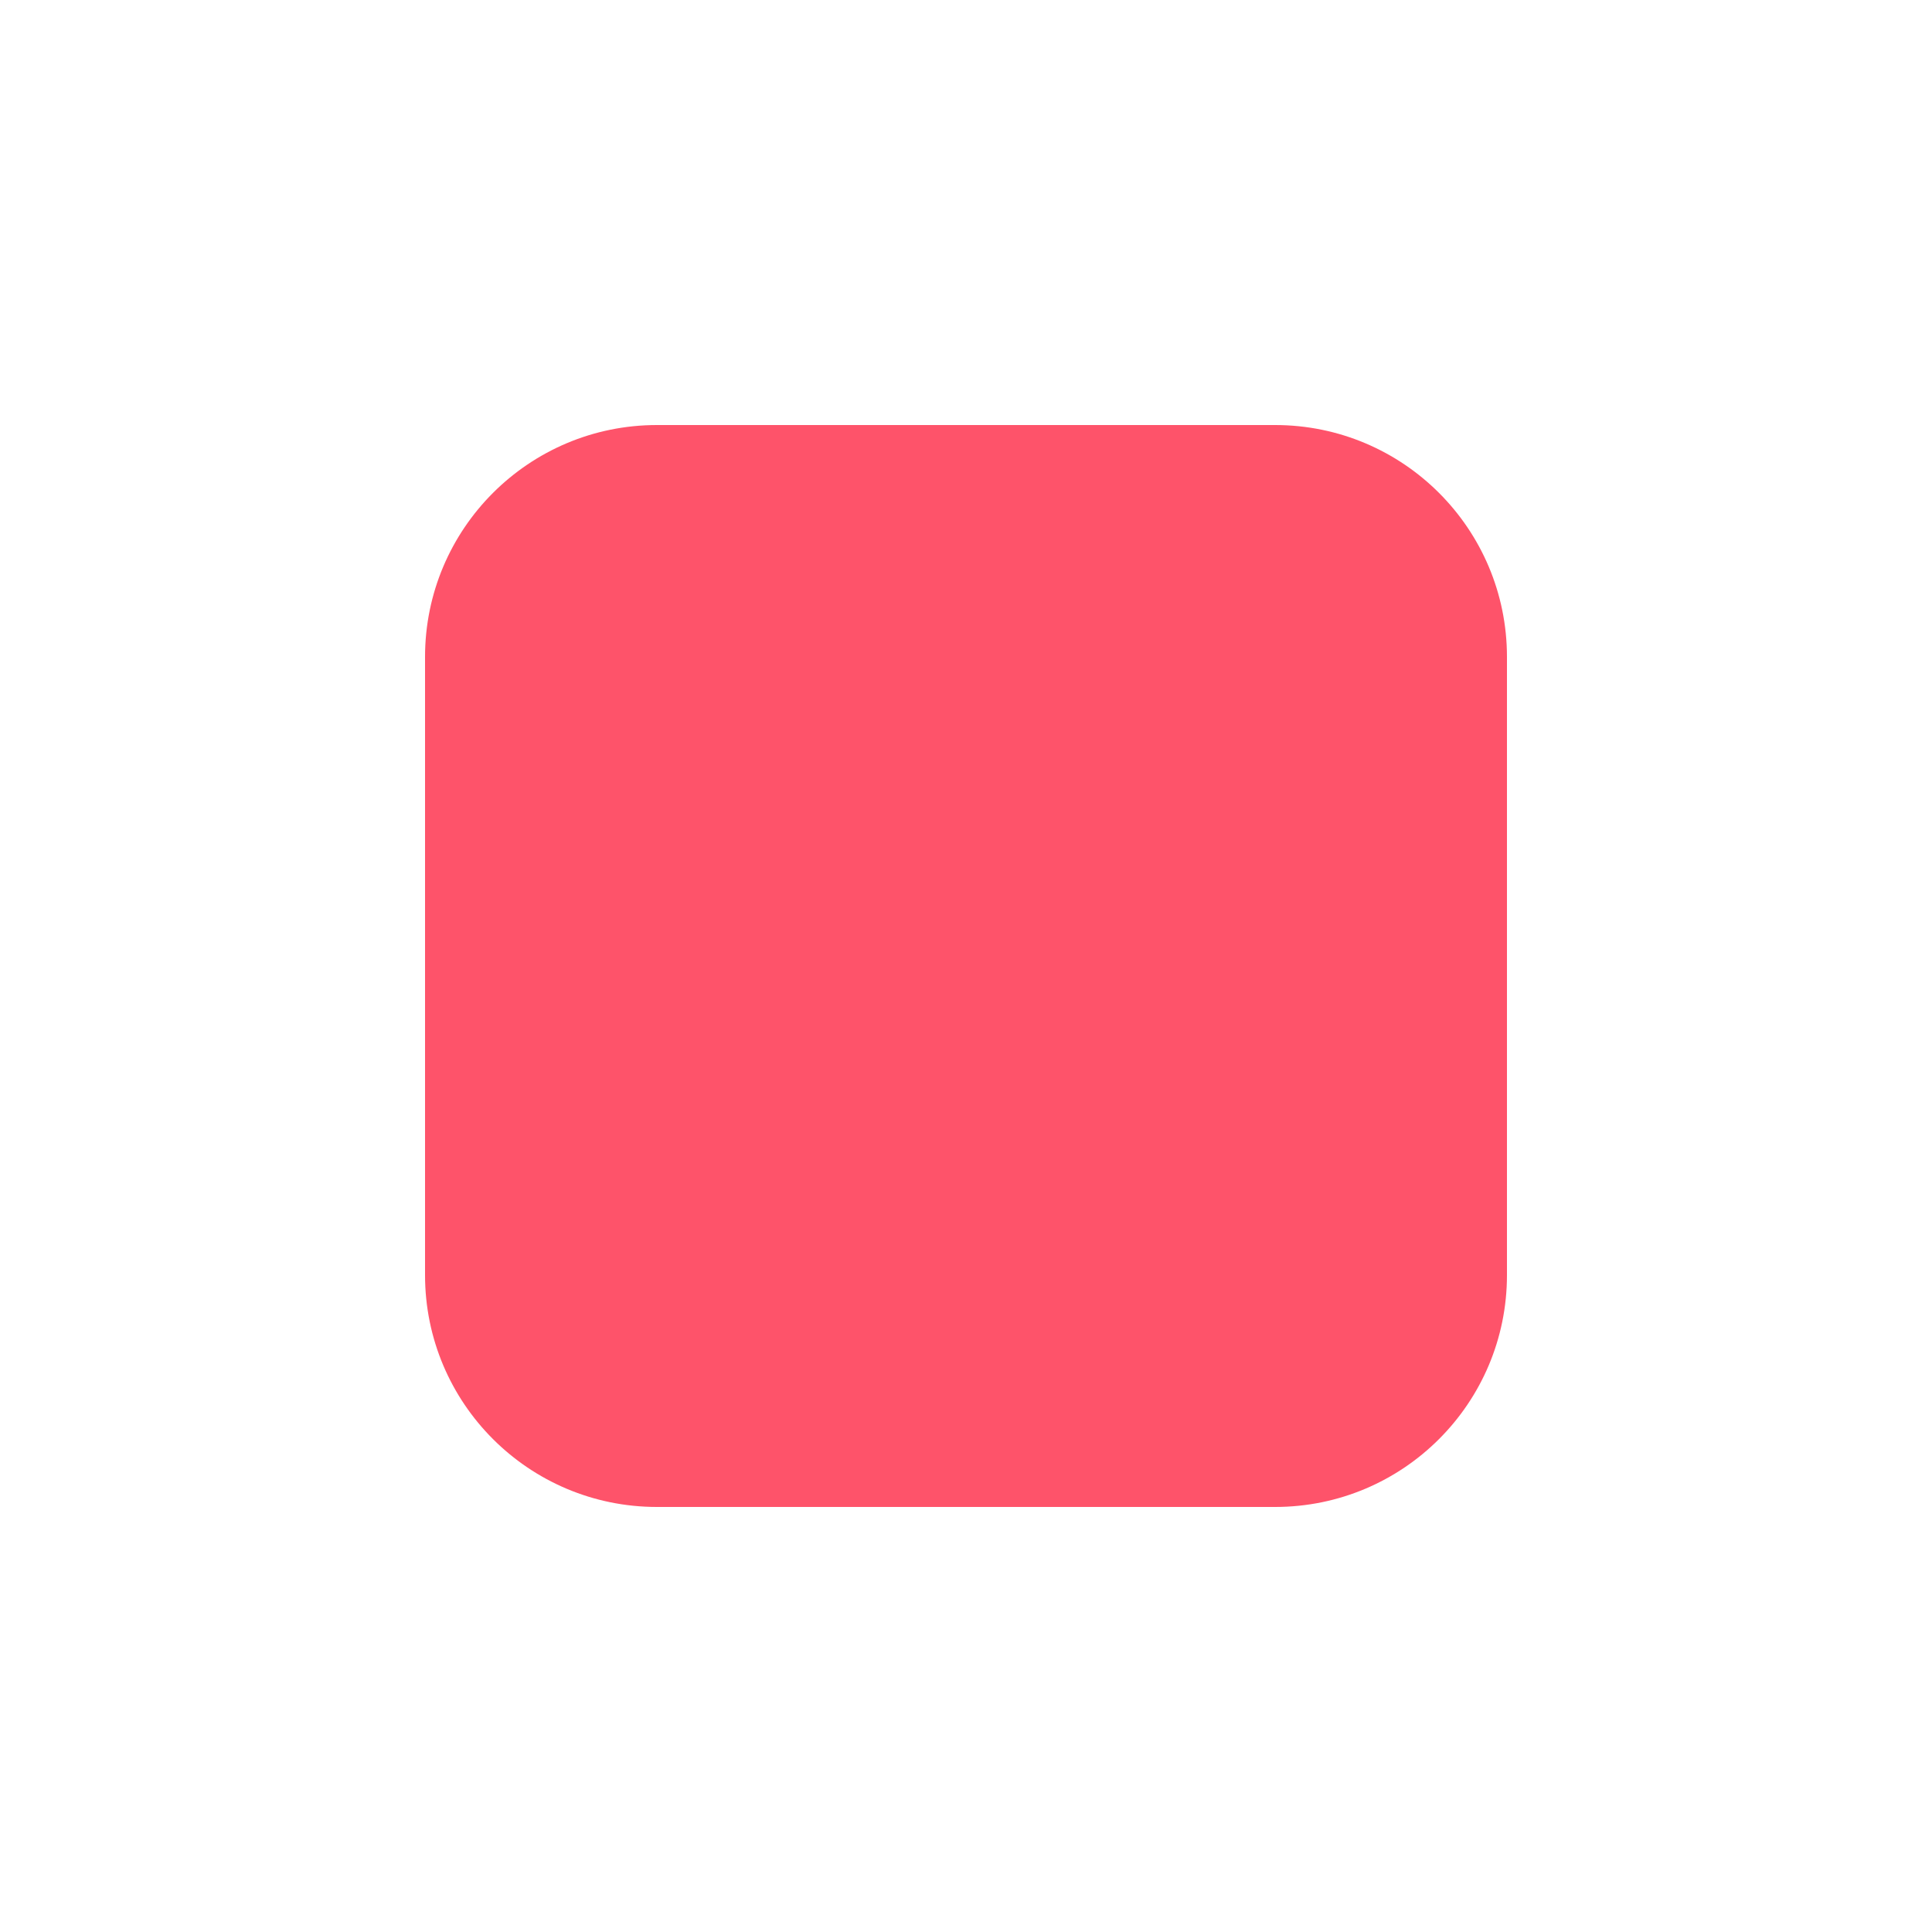
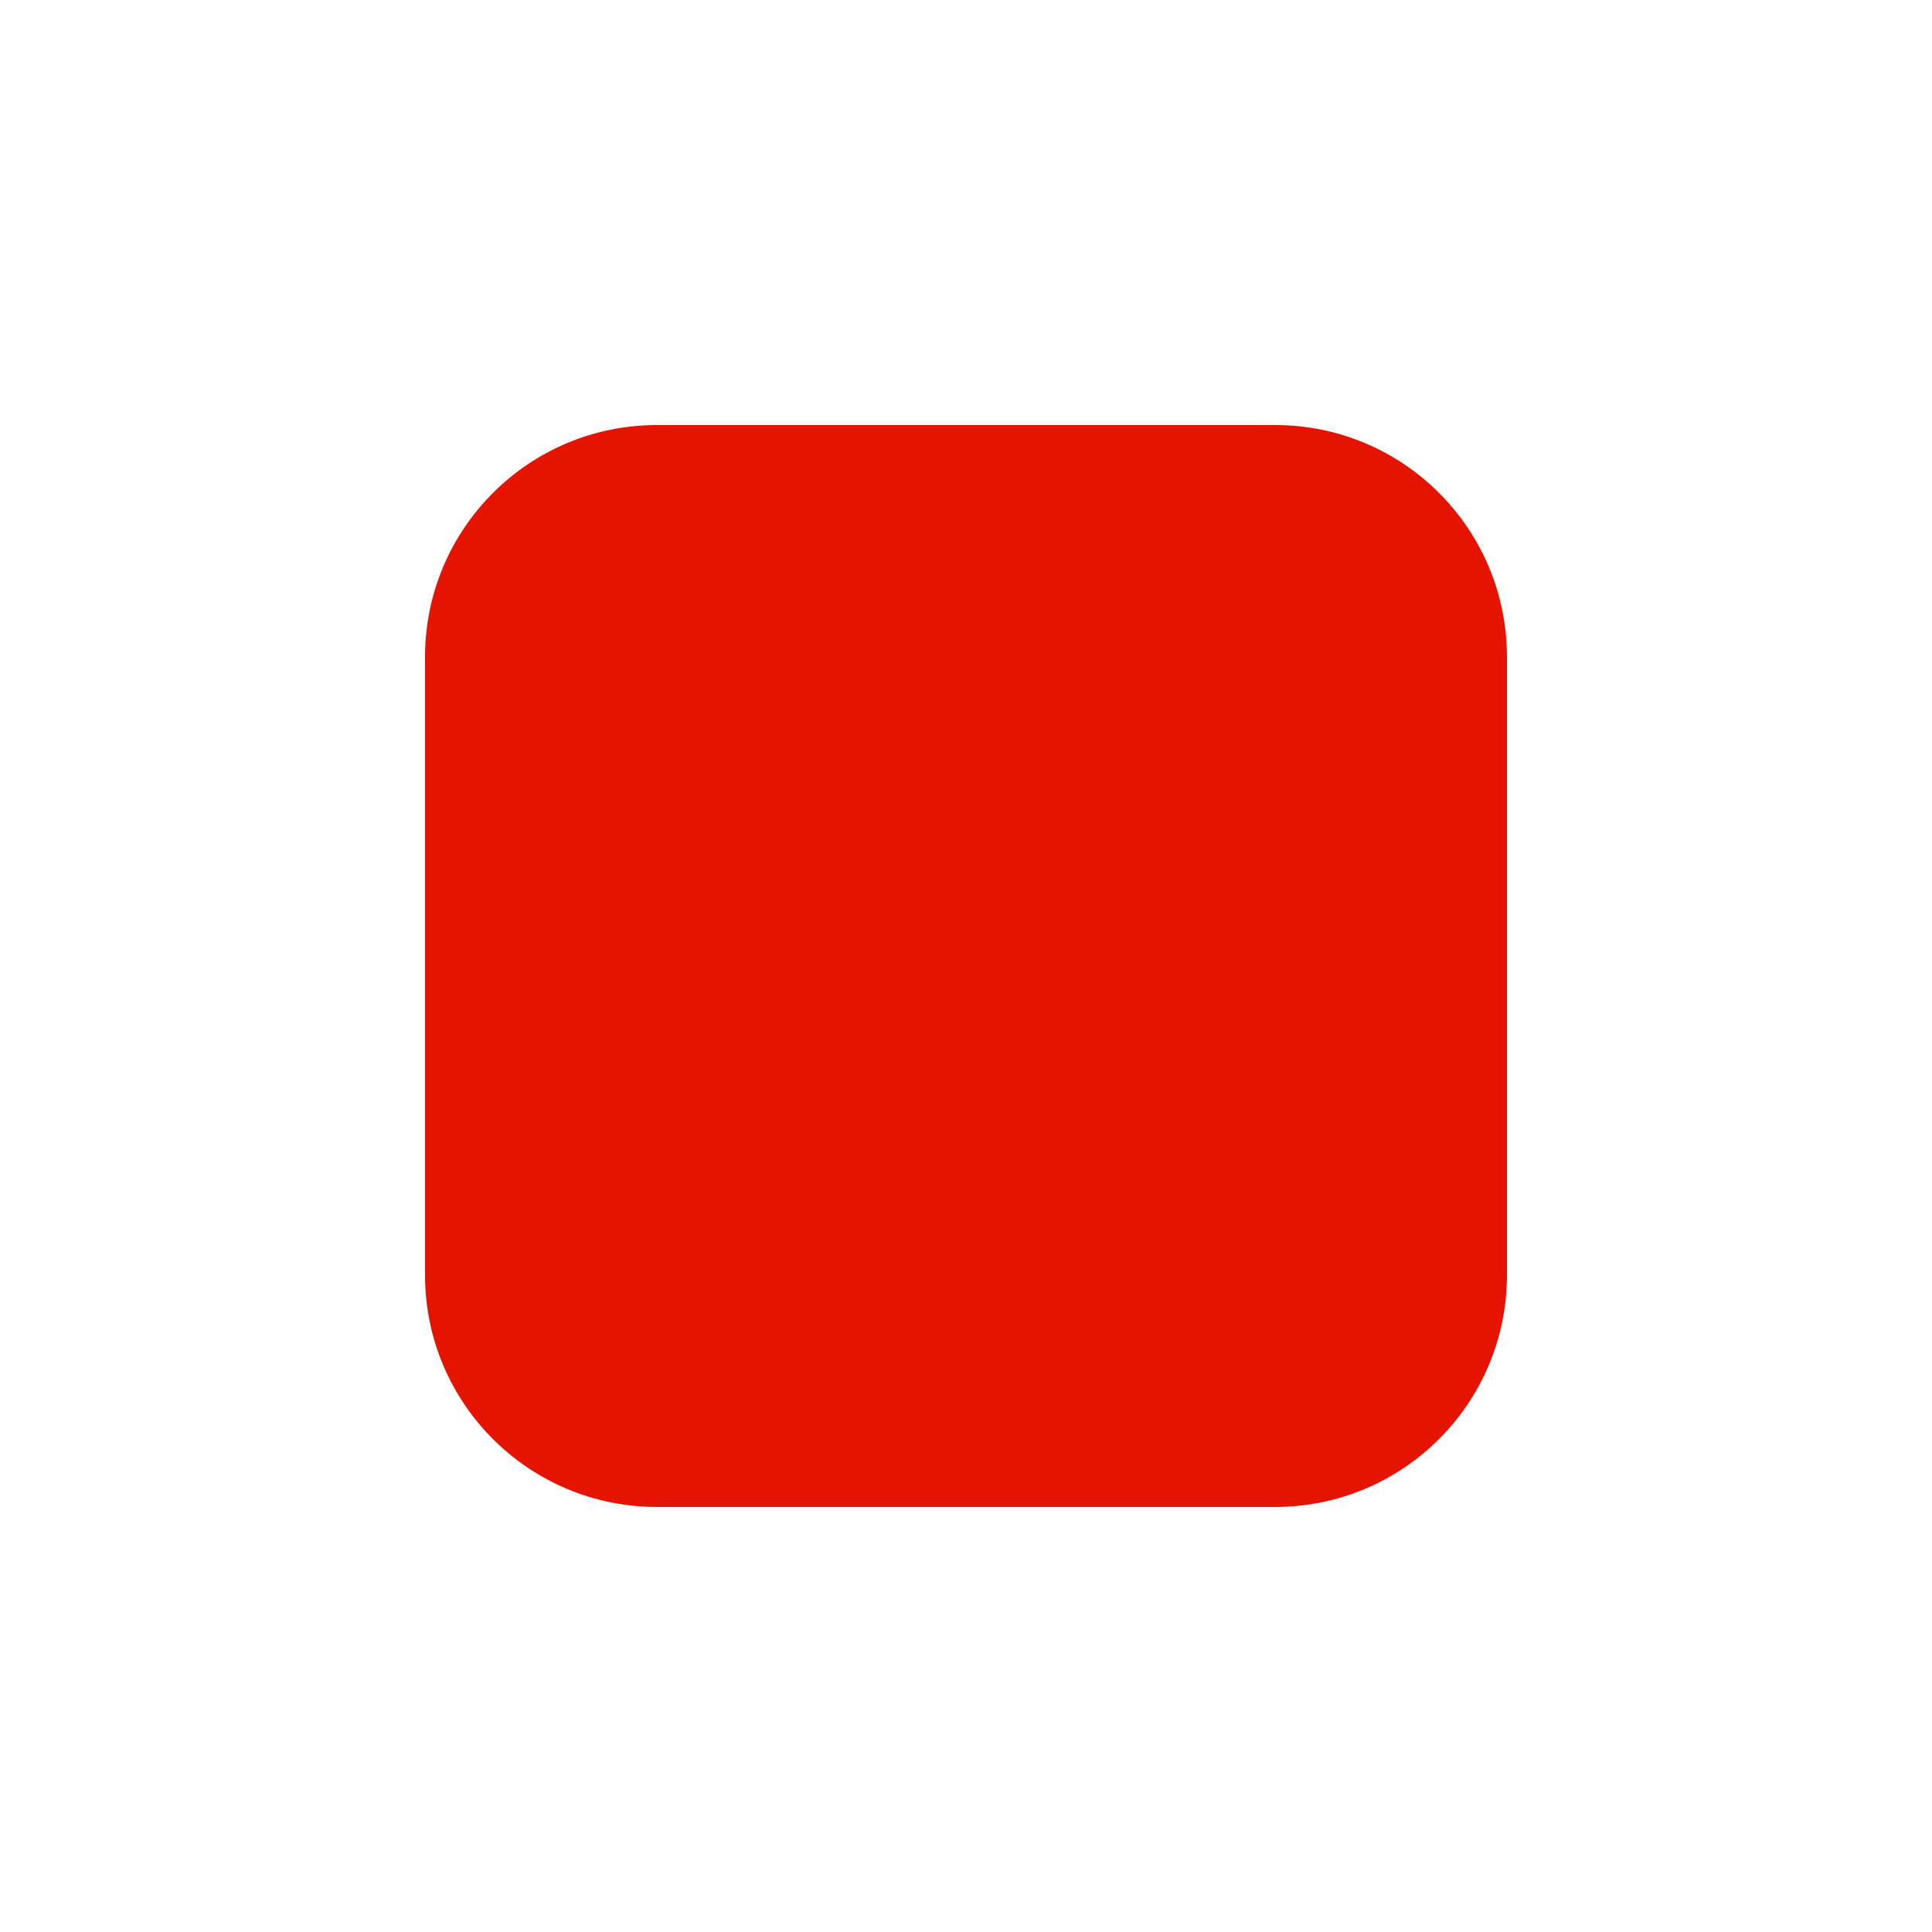
<svg xmlns="http://www.w3.org/2000/svg" version="1.1" width="100%" height="100%">
  <g>
-     <rect x="22%" y="22%" width="56%" height="56%" rx="12%" ry="12%" style="fill:#fe536a;fill-opacity:1;" />
+     <rect x="22%" y="22%" width="56%" height="56%" rx="12%" ry="12%" style="fill:#e51400;fill-opacity:1;" />
  </g>
</svg>
